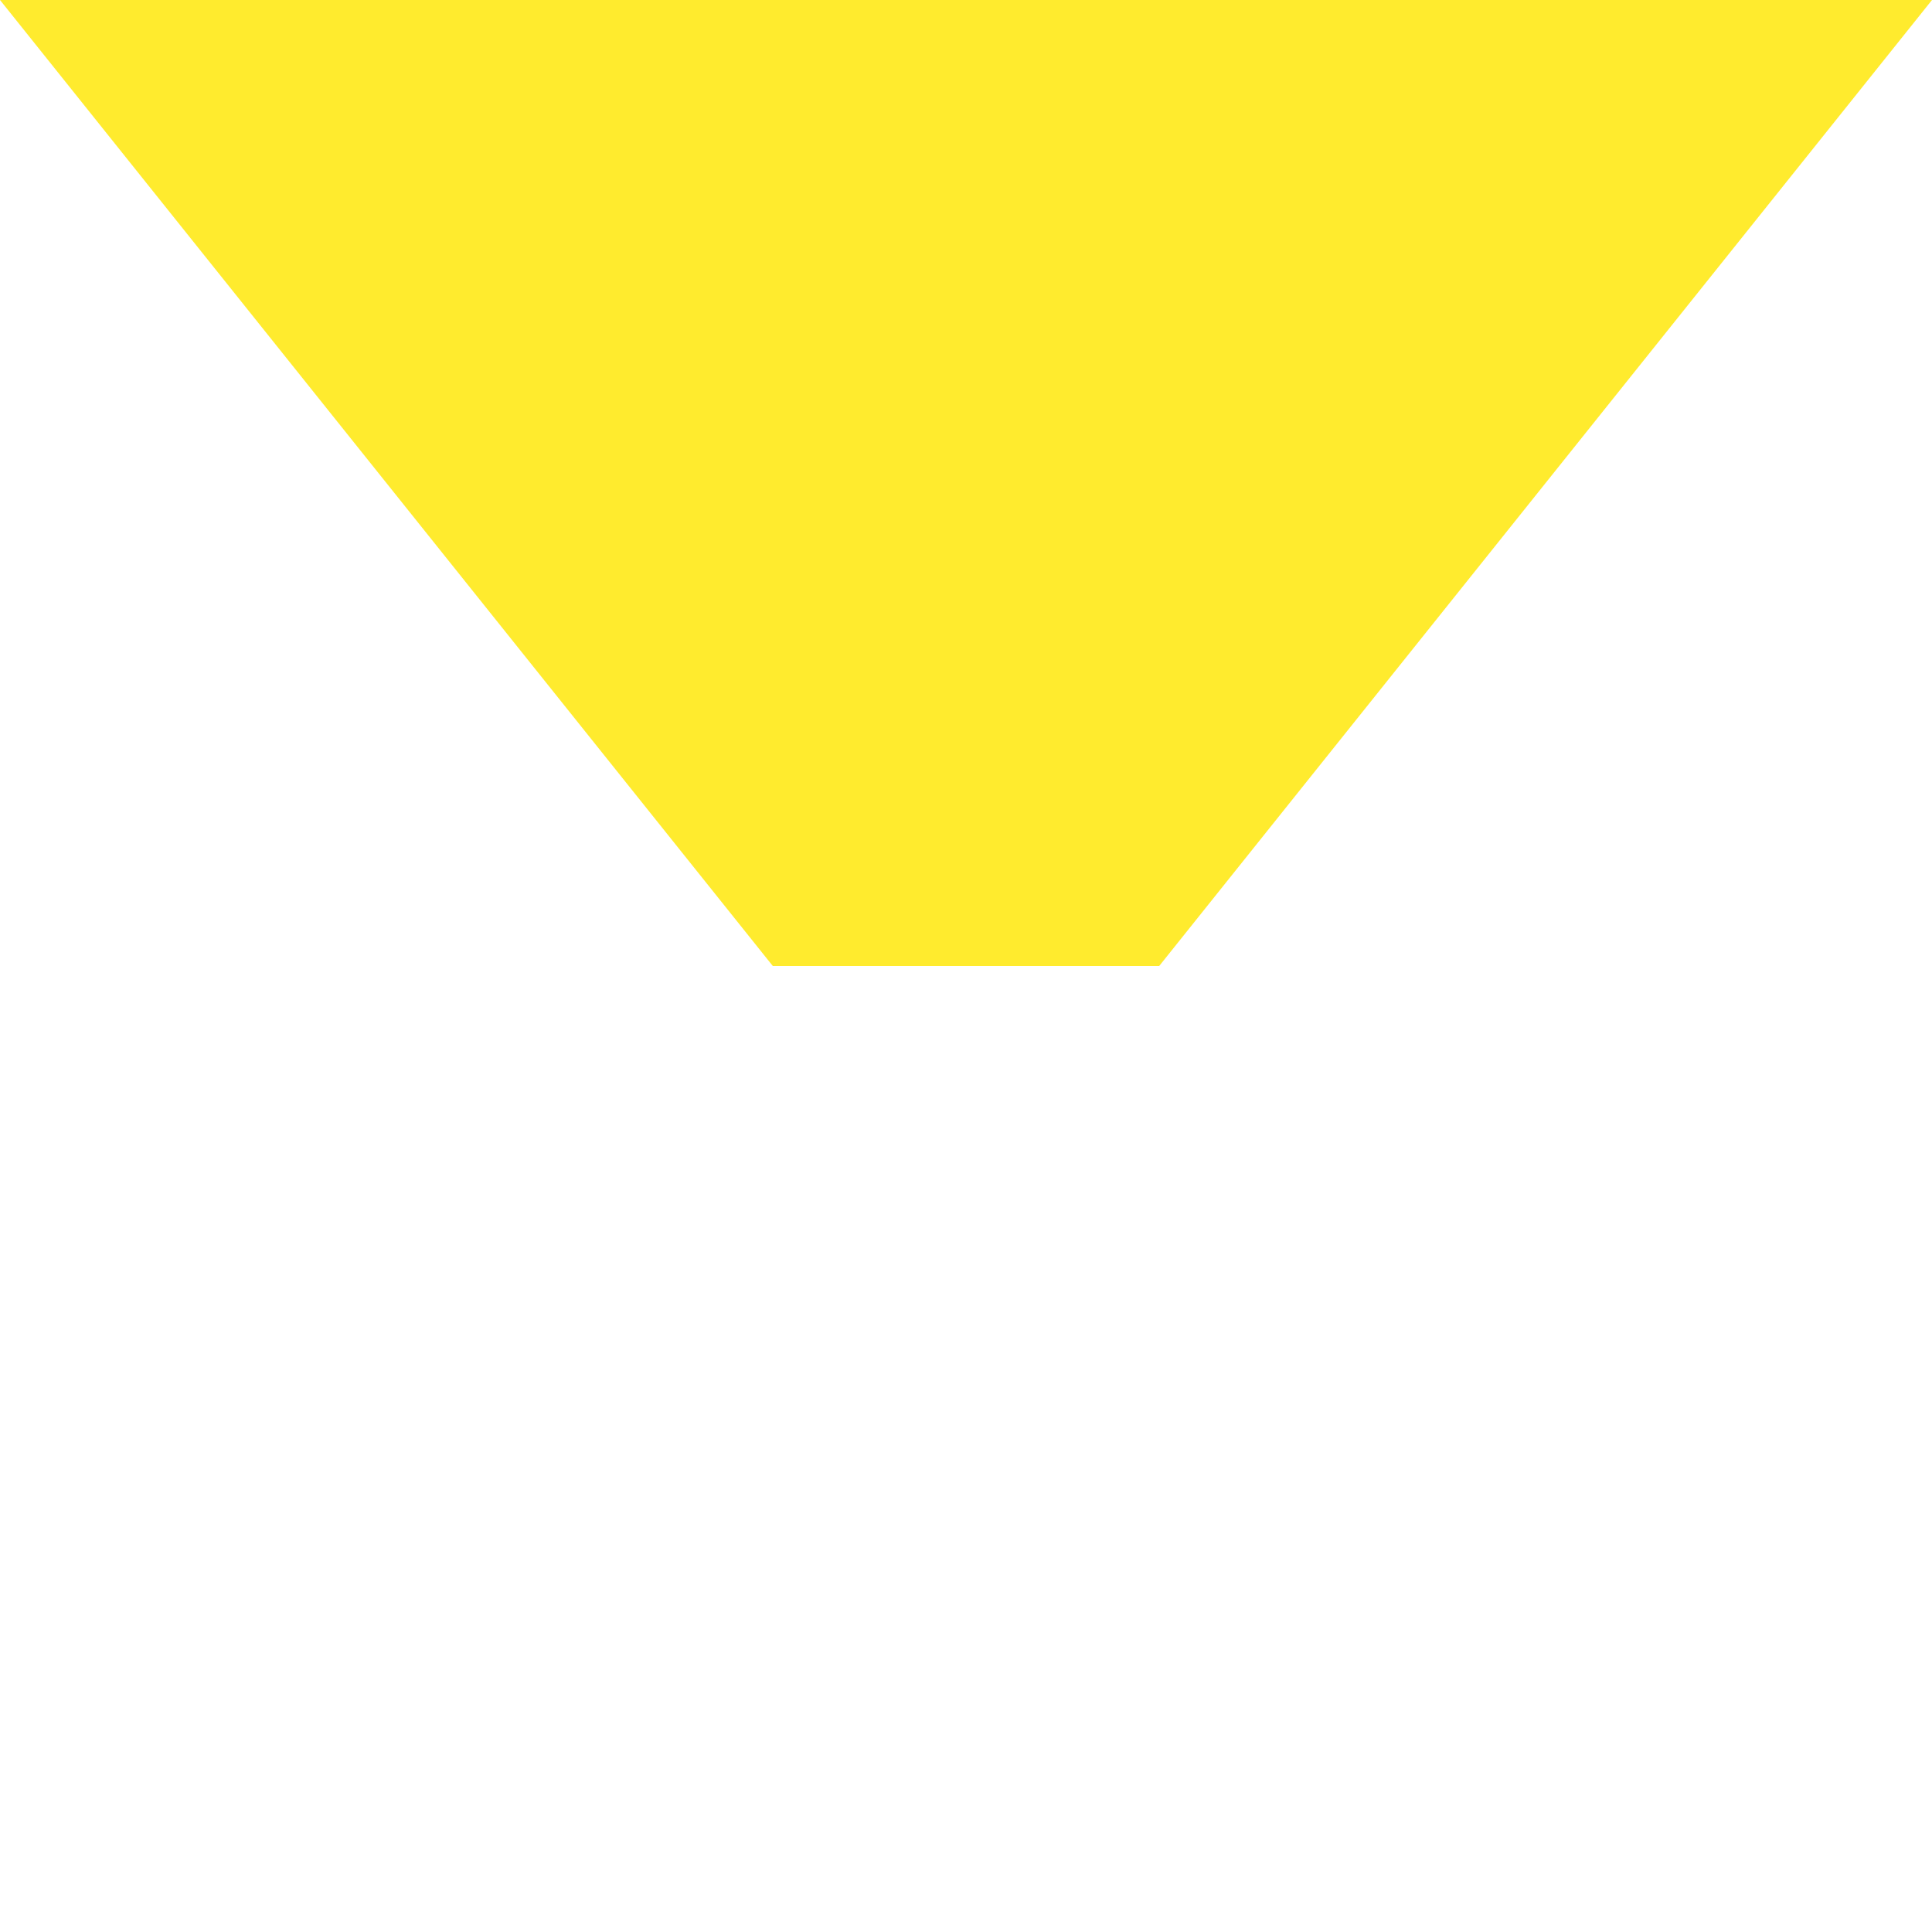
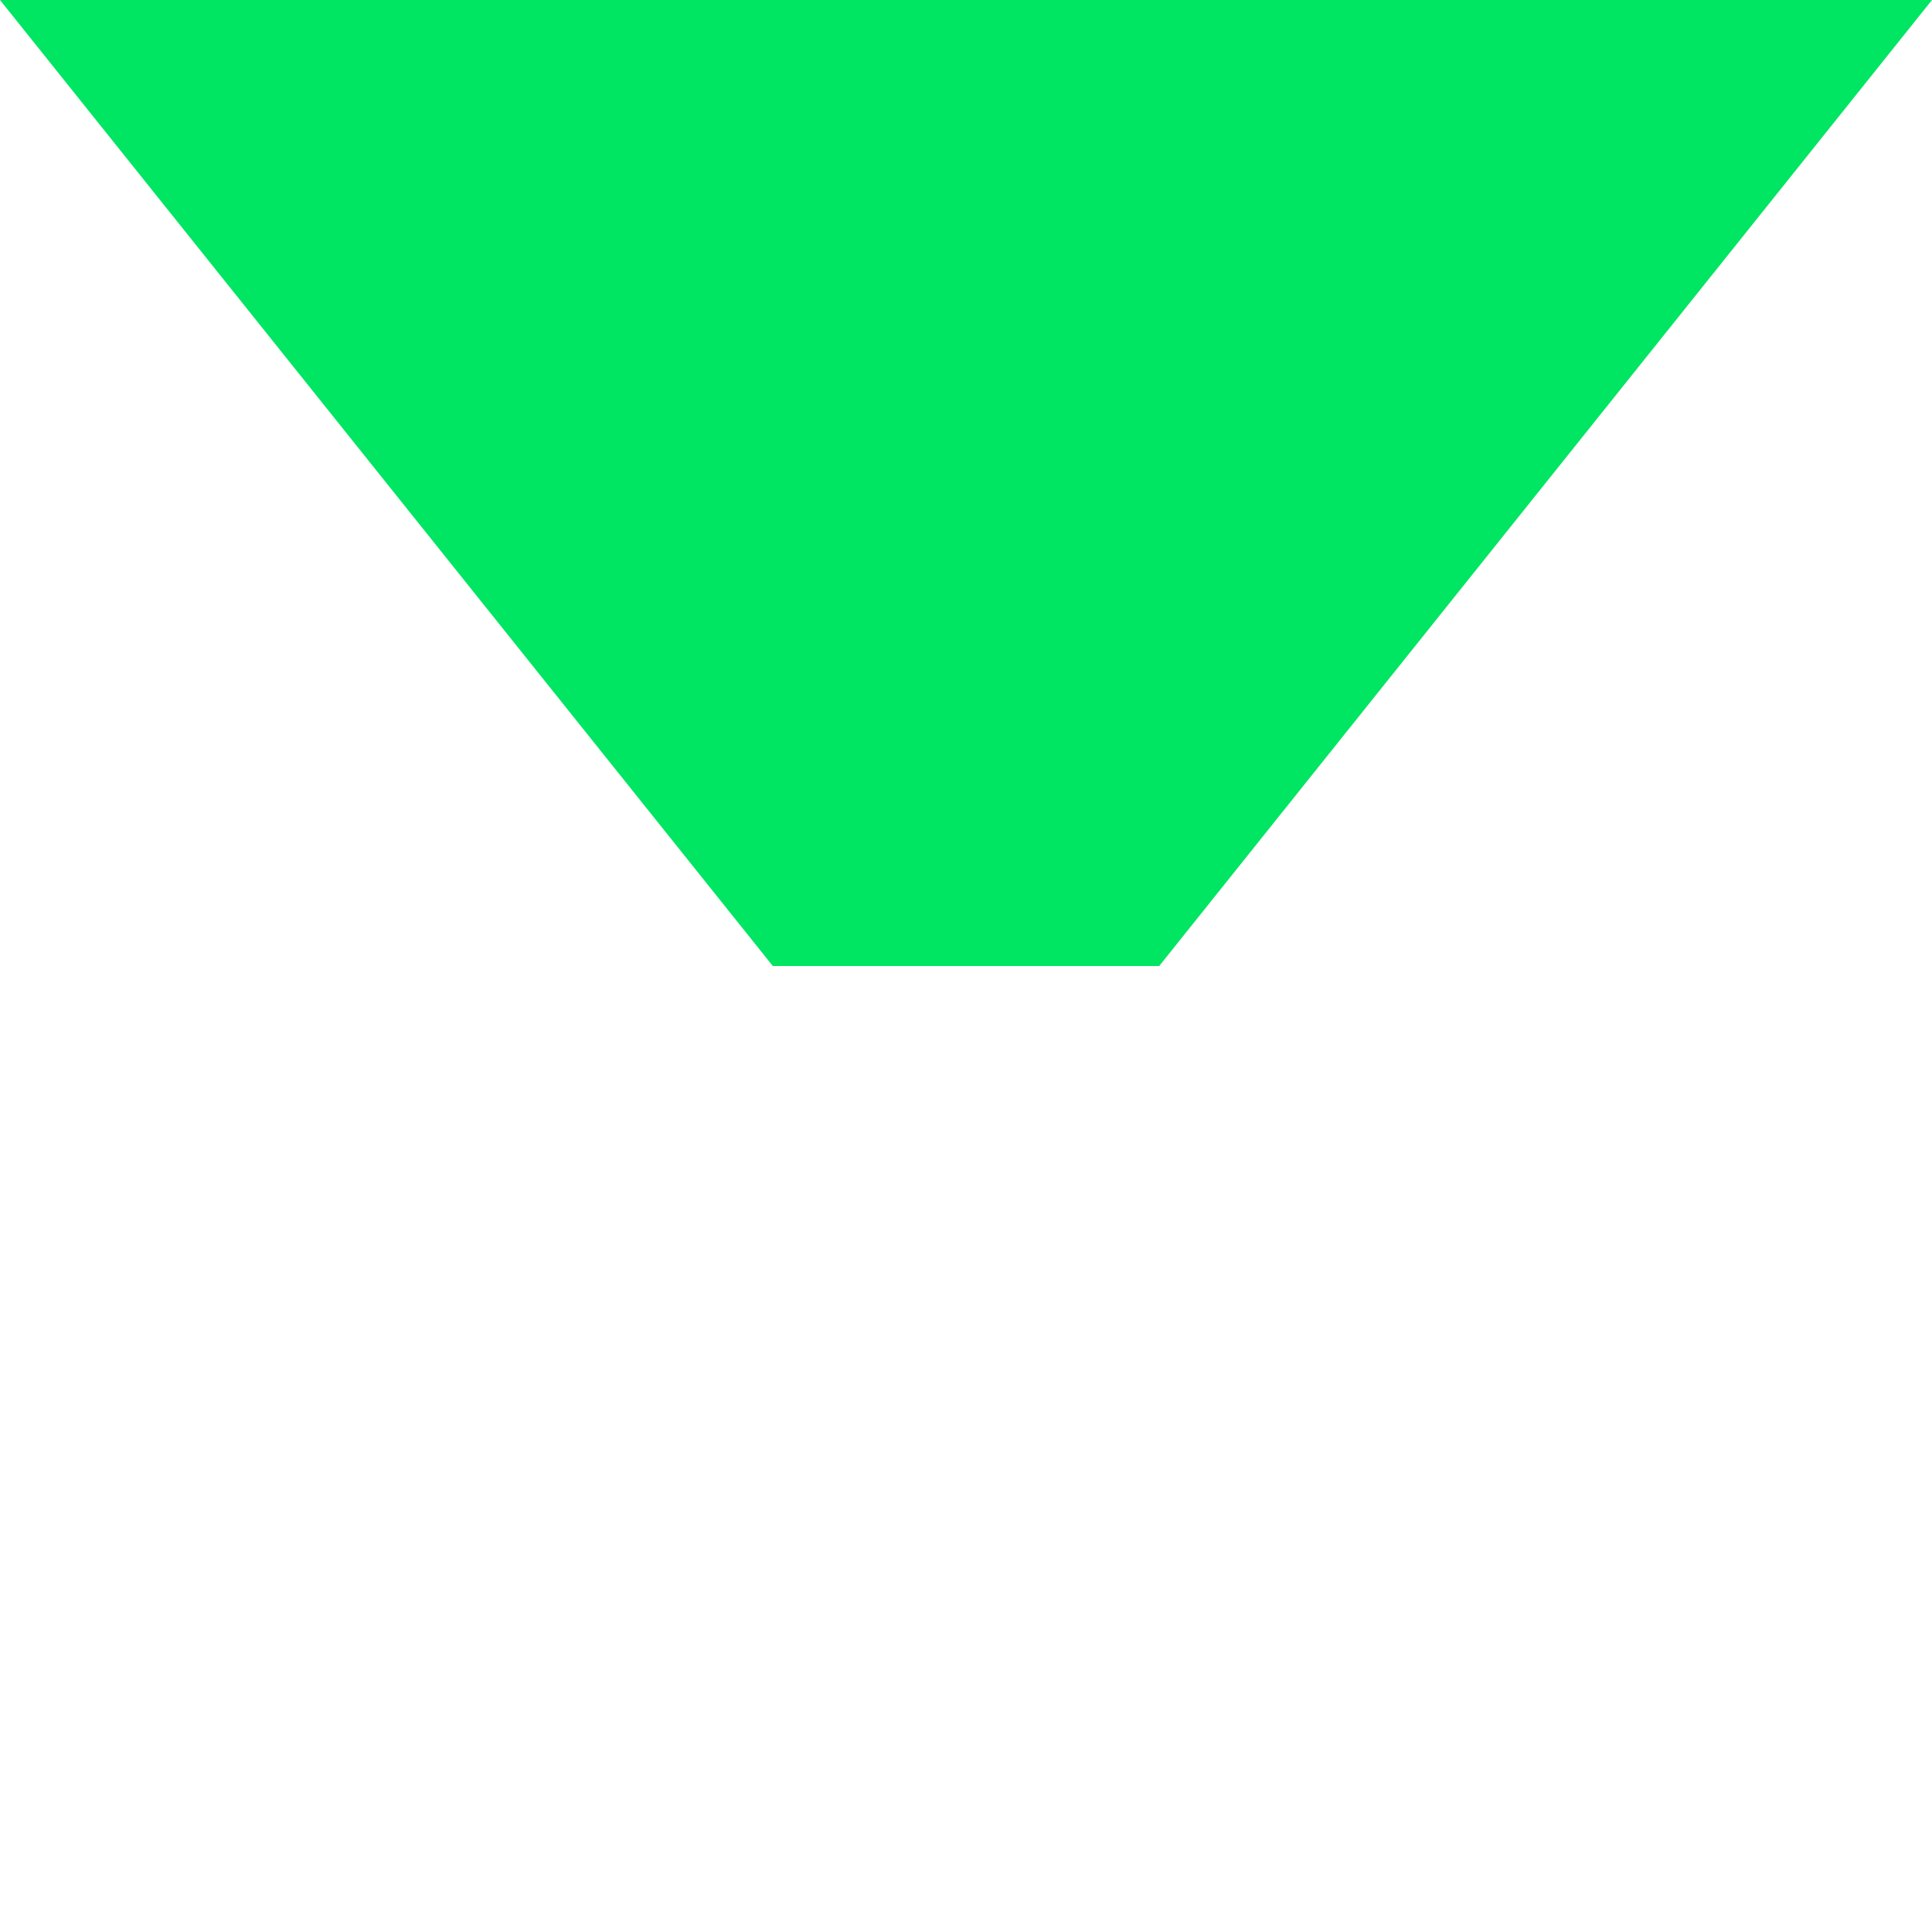
<svg xmlns="http://www.w3.org/2000/svg" viewBox="0 0 100 100">
  <defs>
-     <style>.cls-1{fill:#ffeb2e;}.cls-2{fill:none;}</style>
+     <style>.cls-1{fill:#00E562;}.cls-2{fill:none;}</style>
  </defs>
  <g id="Layer_2" data-name="Layer 2">
    <g id="Layer_1-2" data-name="Layer 1">
      <polygon class="cls-1" points="60 50 40 50 0 0 100 0 60 50" />
      <rect class="cls-2" width="100" height="100" />
    </g>
  </g>
</svg>
